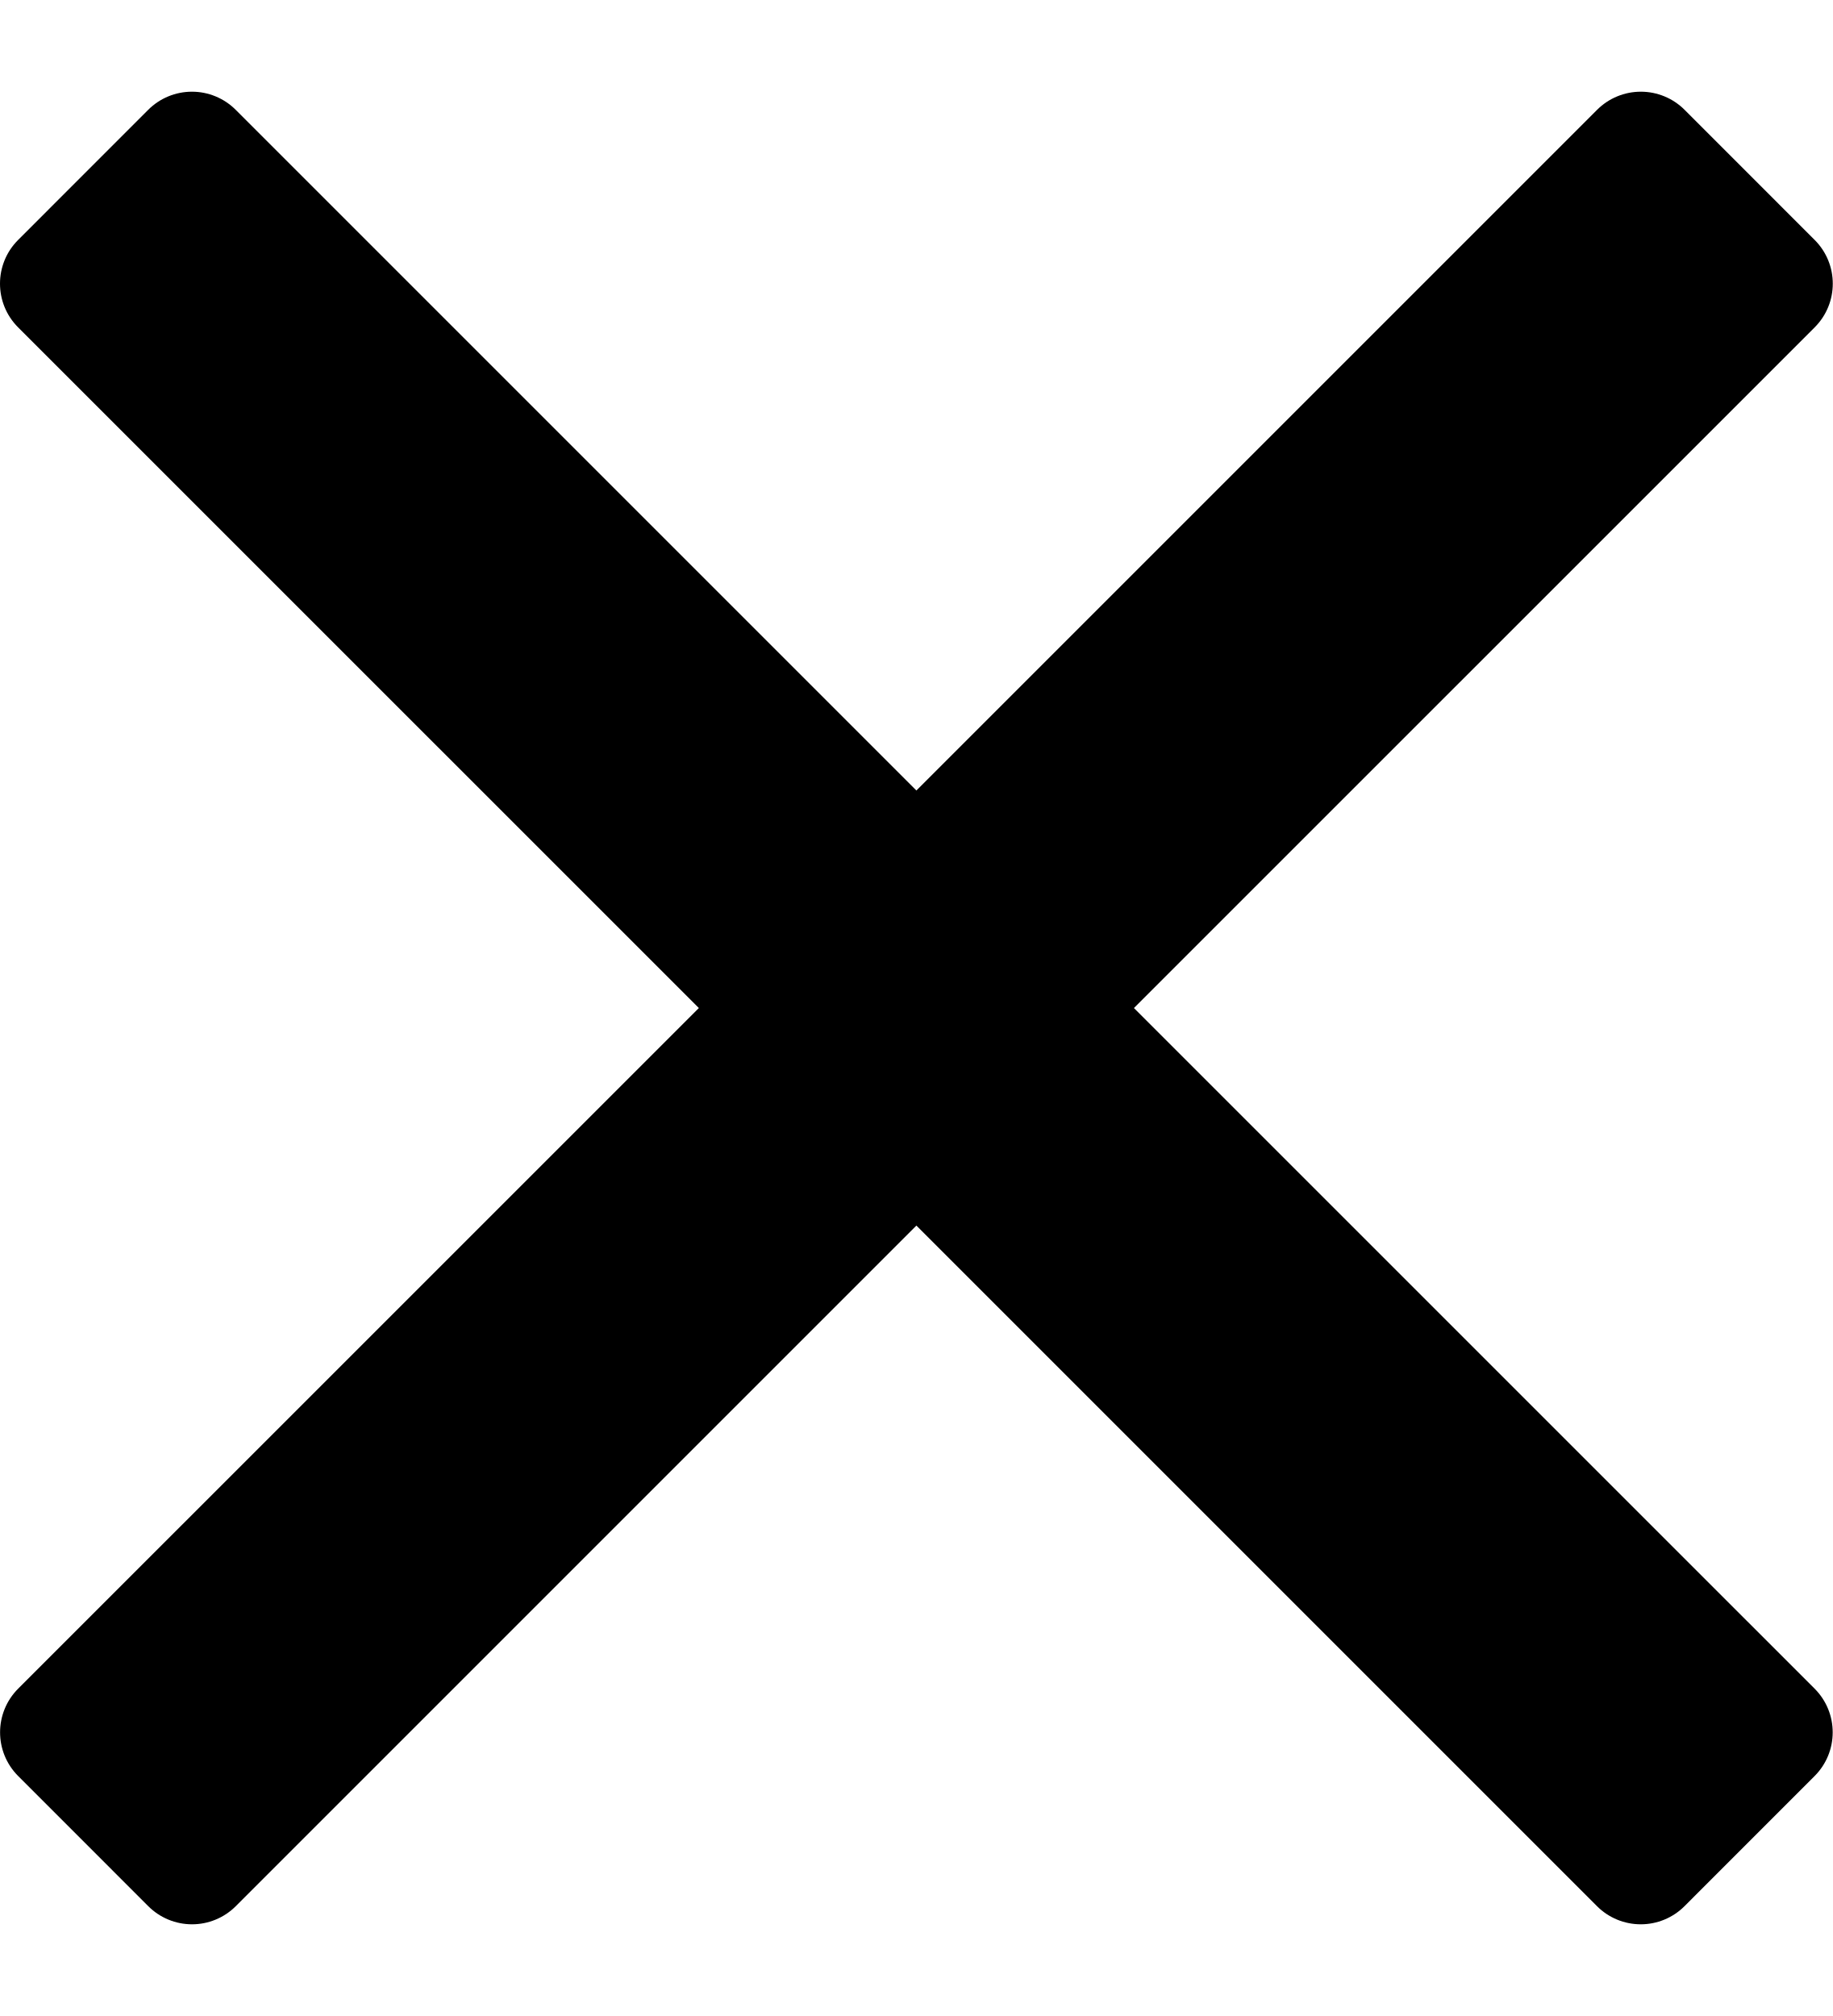
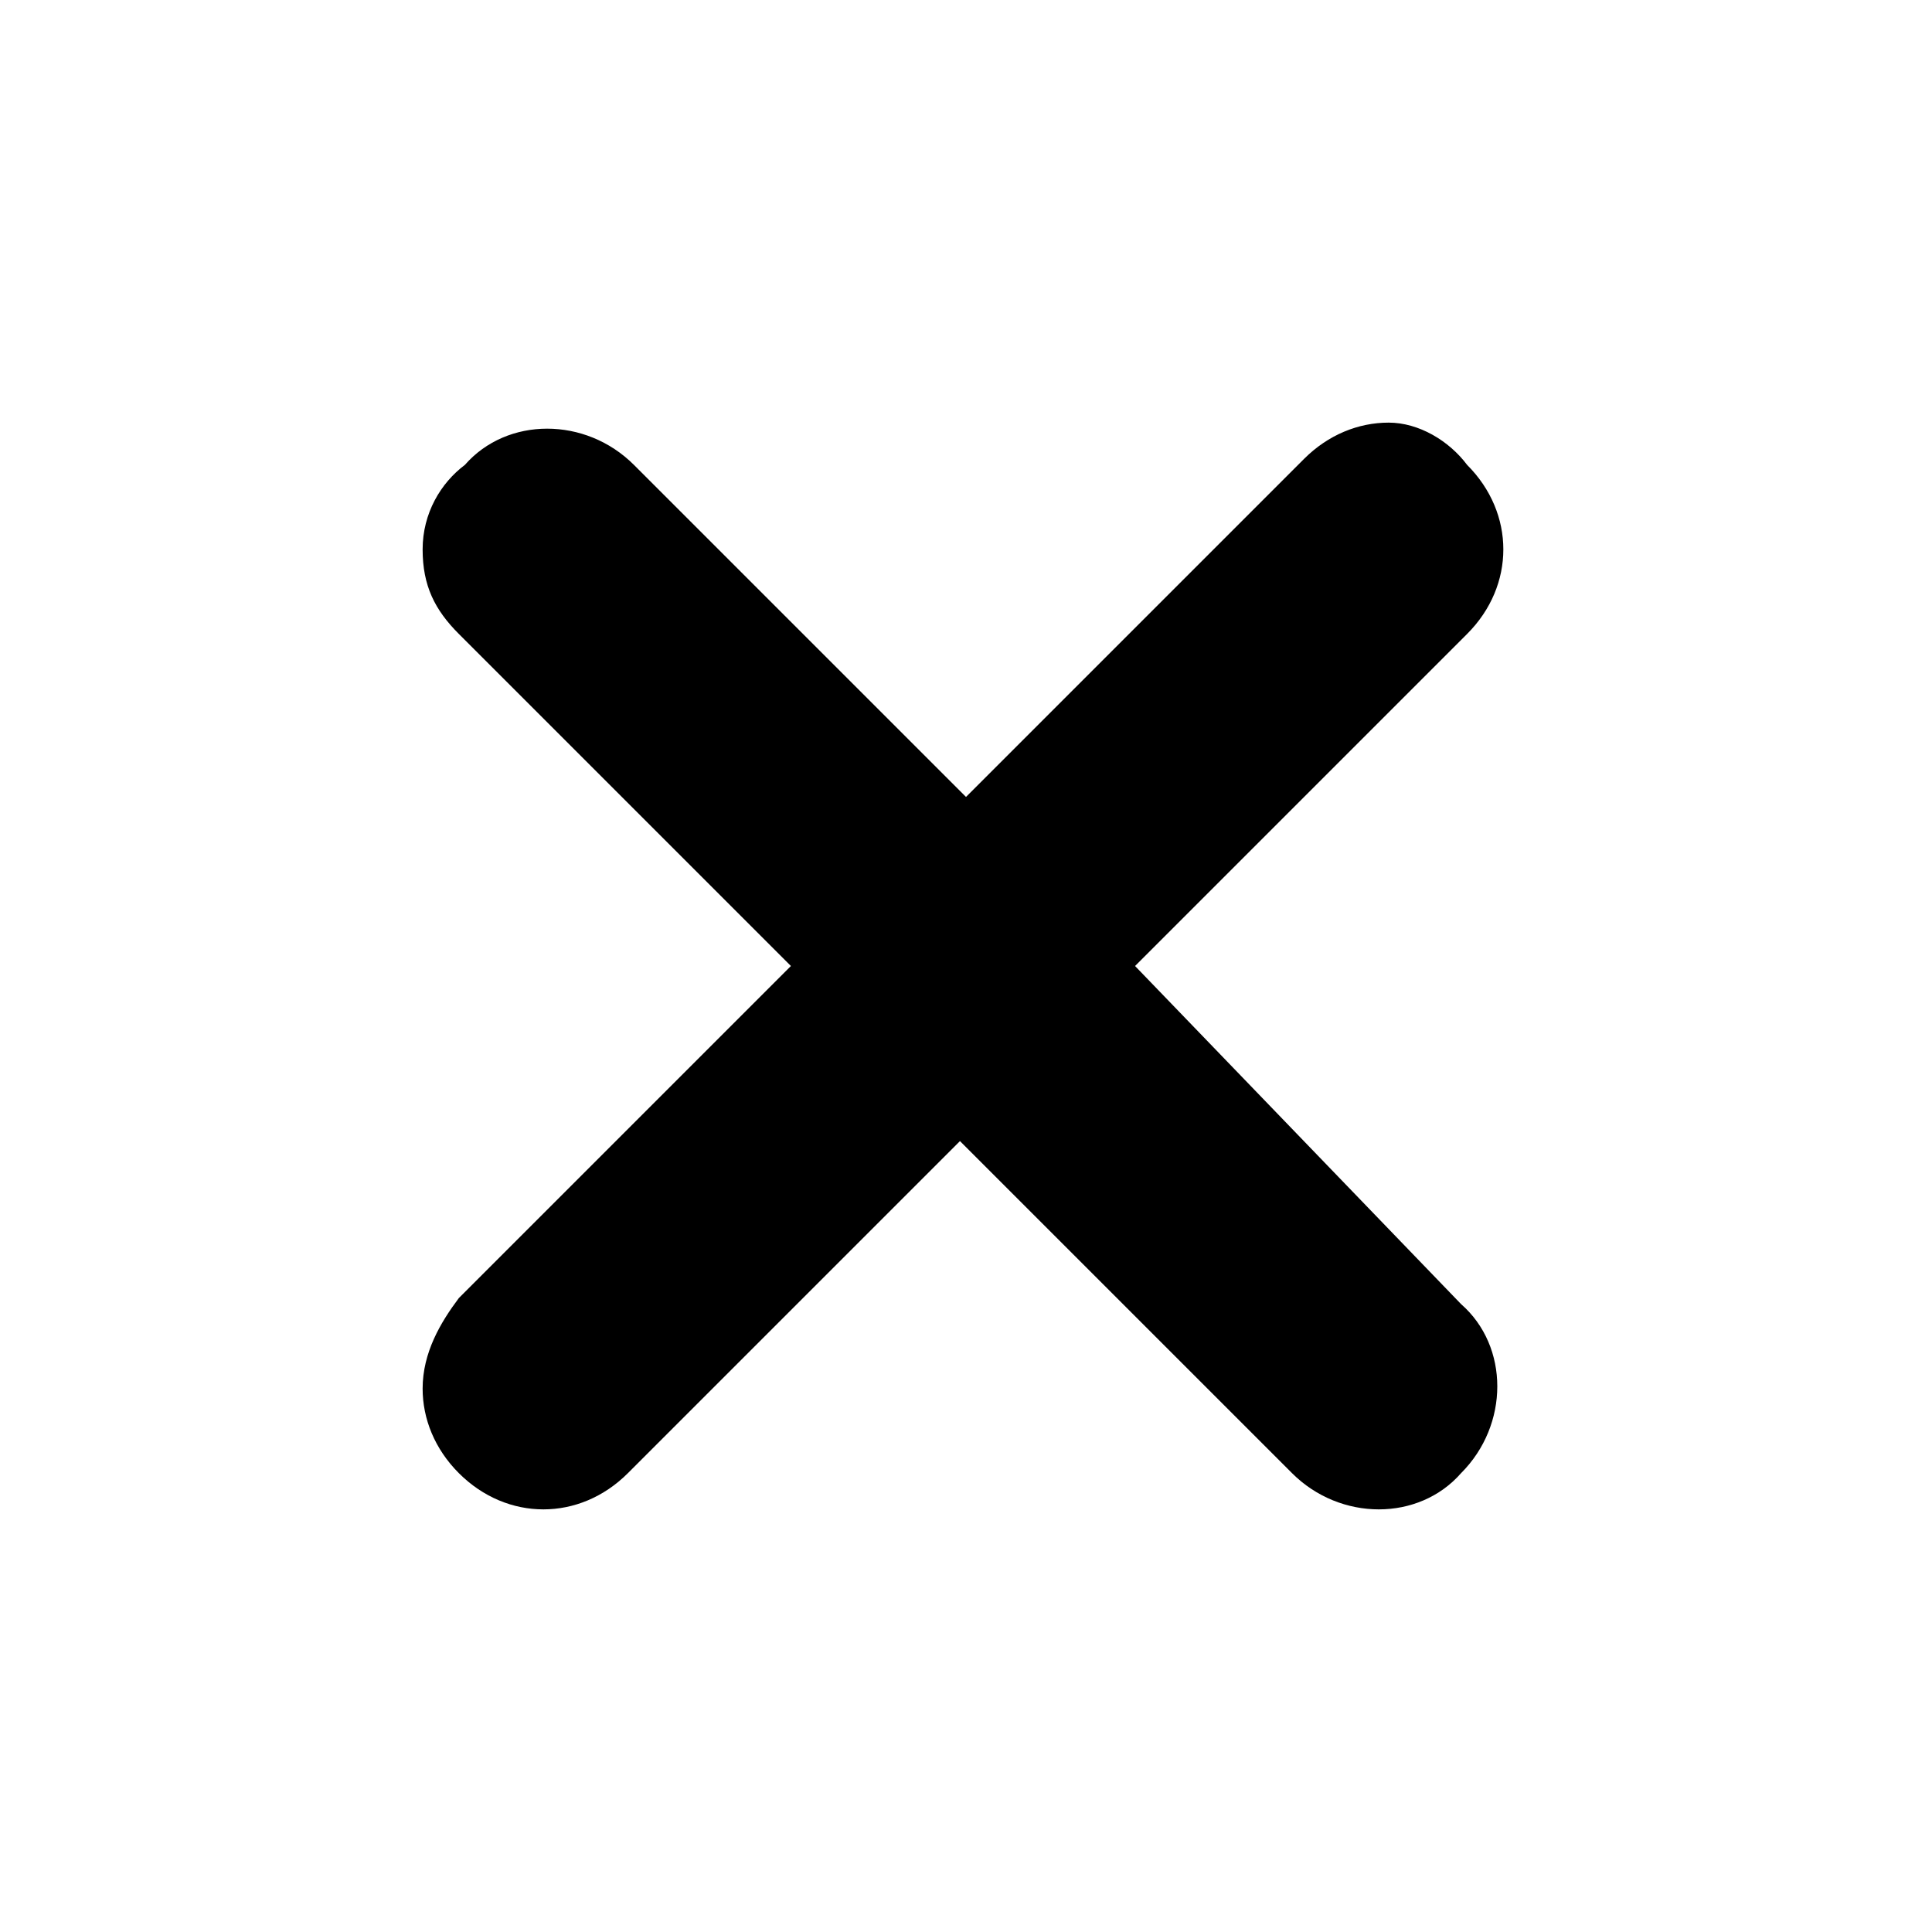
- <svg xmlns="http://www.w3.org/2000/svg" fill="currentColor" fill-rule="nonzero" width="60pt" height="66pt" version="1.1" id="Capa_1" viewBox="0 0 460.775 460.775" preserveAspectRatio="xMidYMid meet" xml:space="preserve">
-   <path d="M285.08,230.397L456.218,59.27c6.076-6.077,6.076-15.911,0-21.986L423.511,4.565c-2.913-2.911-6.866-4.55-10.992-4.55     c-4.127,0-8.08,1.639-10.993,4.55l-171.138,171.14L59.25,4.565c-2.913-2.911-6.866-4.55-10.993-4.55     c-4.126,0-8.08,1.639-10.992,4.55L4.558,37.284c-6.077,6.075-6.077,15.909,0,21.986l171.138,171.128L4.575,401.505     c-6.074,6.077-6.074,15.911,0,21.986l32.709,32.719c2.911,2.911,6.865,4.55,10.992,4.55c4.127,0,8.08-1.639,10.994-4.55     l171.117-171.12l171.118,171.12c2.913,2.911,6.866,4.55,10.993,4.55c4.128,0,8.081-1.639,10.992-4.55l32.709-32.719     c6.074-6.075,6.074-15.909,0-21.986L285.08,230.397z" />
+ <svg xmlns="http://www.w3.org/2000/svg" fill="currentColor" fill-rule="nonzero" width="800px" height="800px" viewBox="0 0 32 32">
+   <path d="M18.8,16l5.5-5.5c0.8-0.8,0.8-2,0-2.8l0,0C24,7.3,23.5,7,23,7c-0.5,0-1,0.2-1.4,0.6L16,13.2l-5.5-5.5  c-0.8-0.8-2.1-0.8-2.8,0C7.3,8,7,8.5,7,9.1s0.2,1,0.6,1.4l5.5,5.5l-5.5,5.5C7.3,21.9,7,22.4,7,23c0,0.5,0.2,1,0.6,1.4  C8,24.8,8.5,25,9,25c0.5,0,1-0.2,1.4-0.6l5.5-5.5l5.5,5.5c0.8,0.8,2.1,0.8,2.8,0c0.8-0.8,0.8-2.1,0-2.8L18.8,16z" />
</svg>
